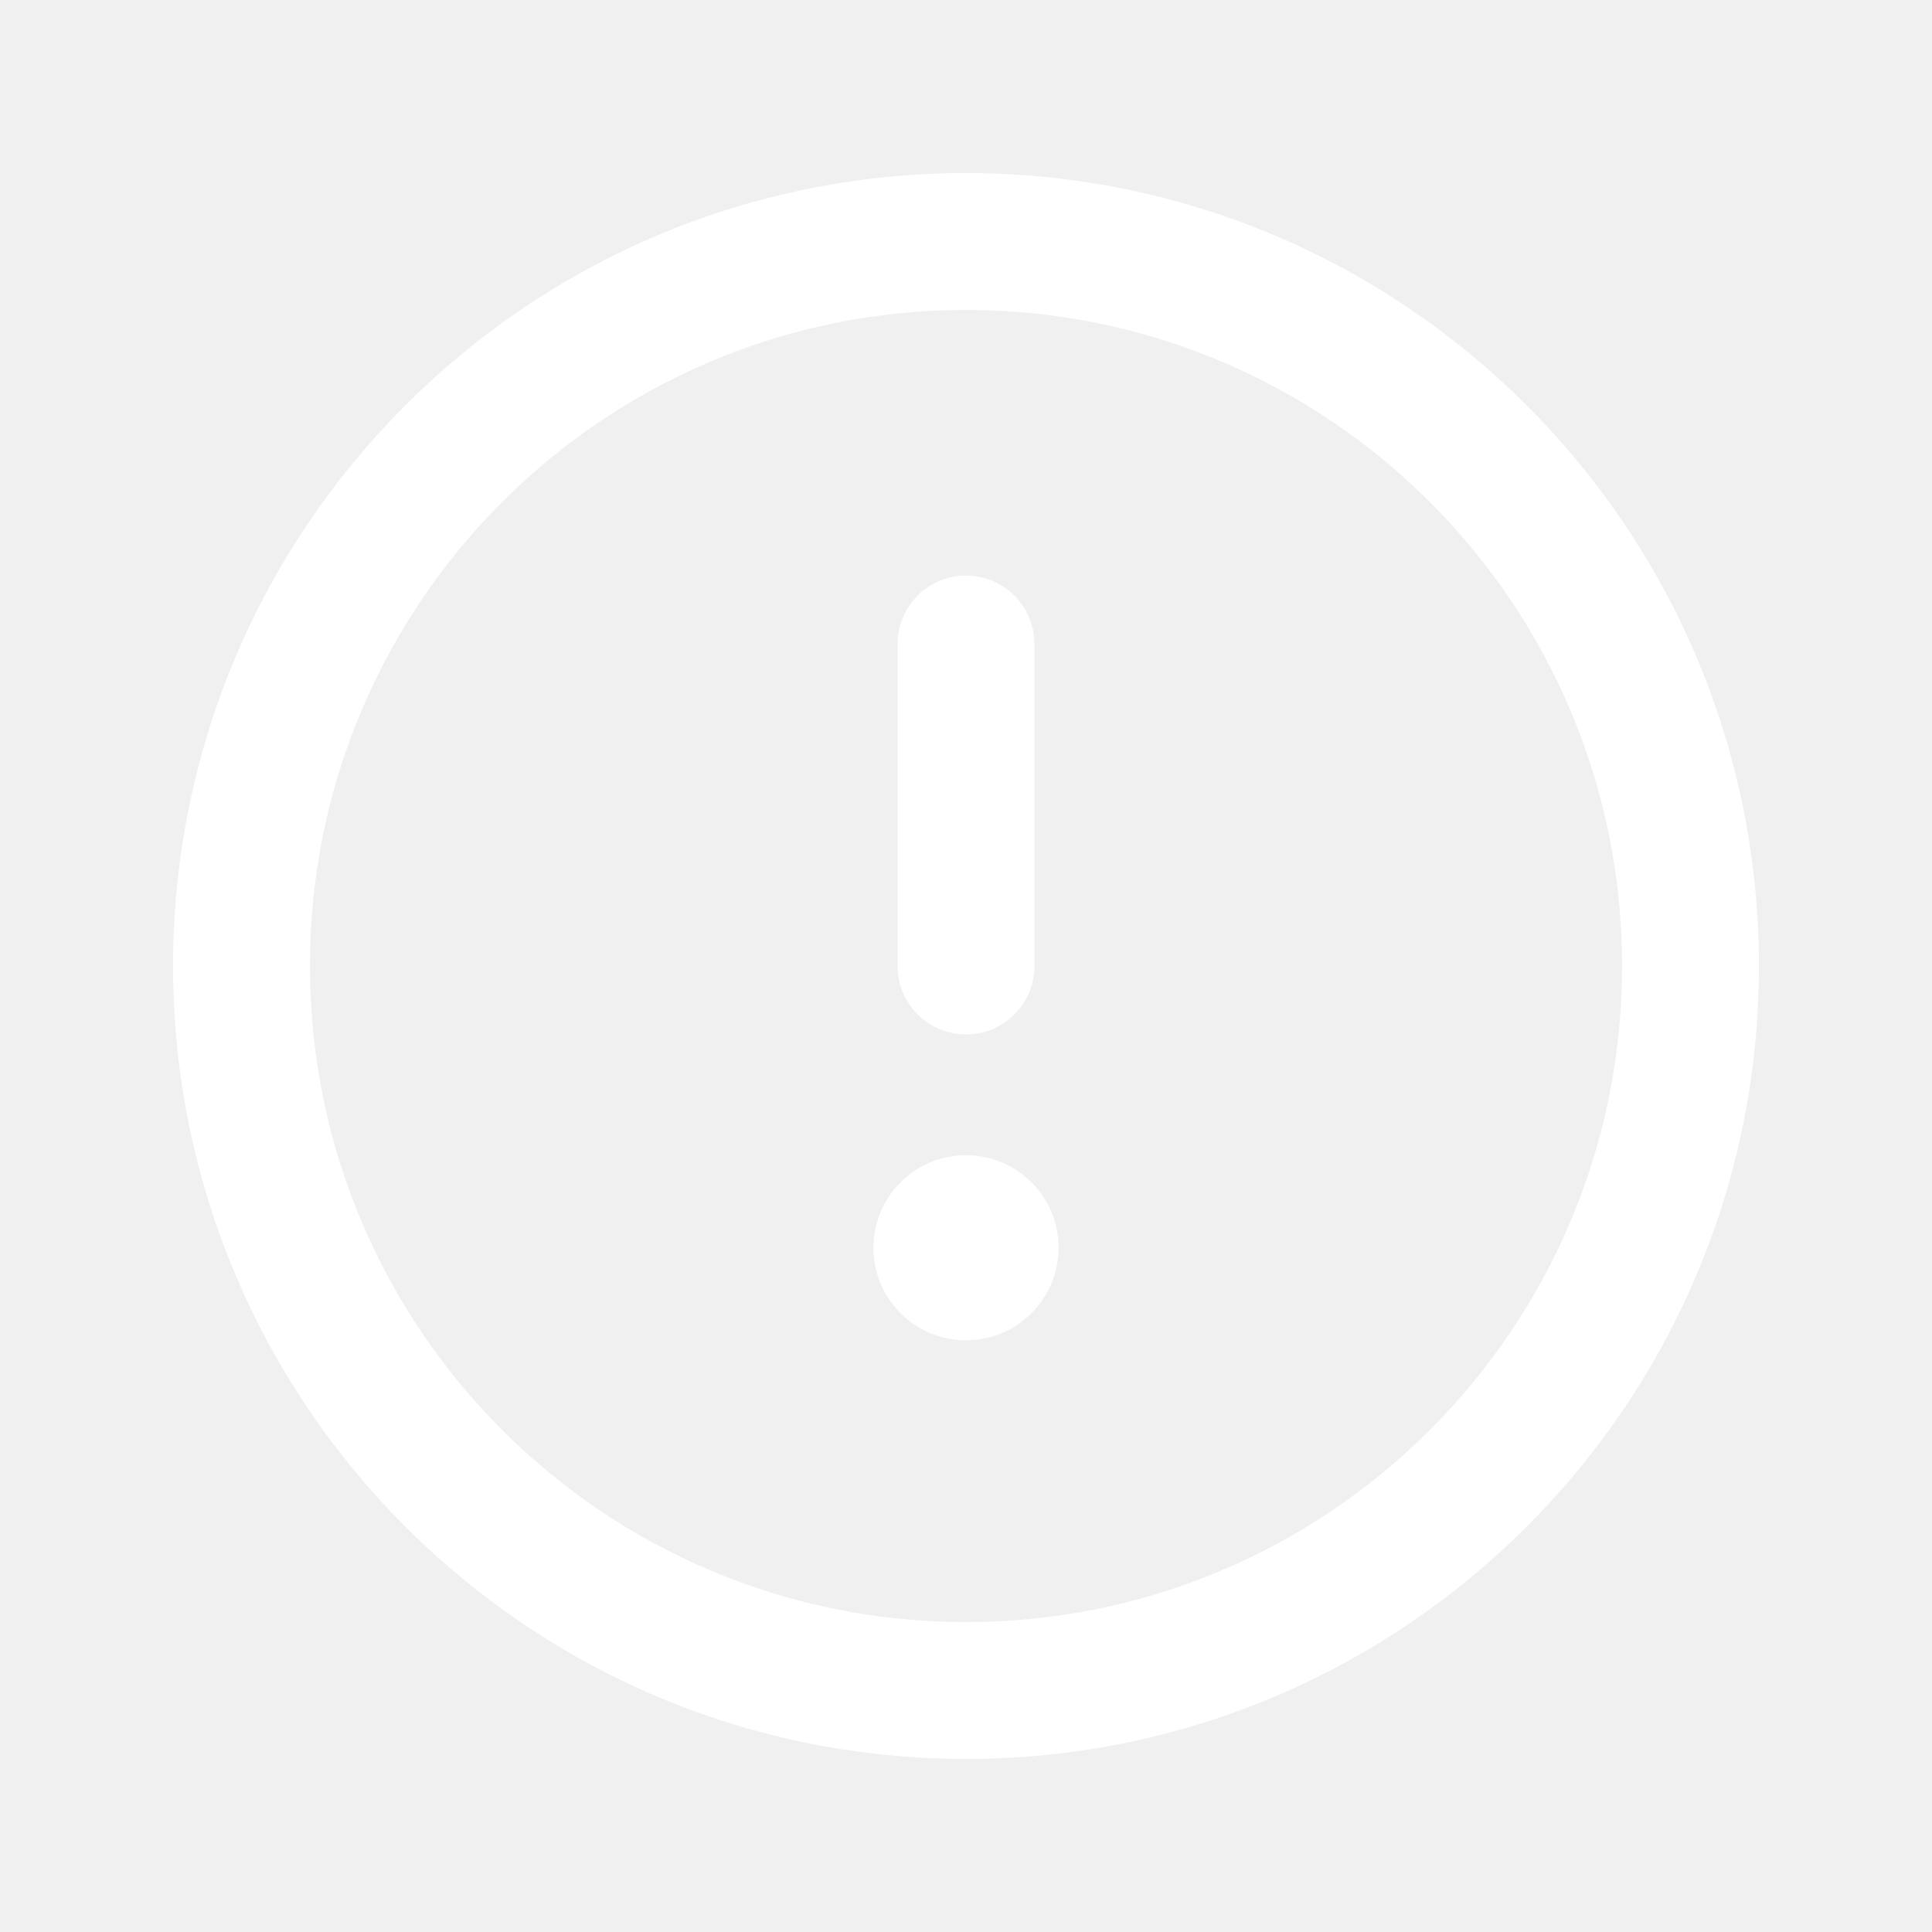
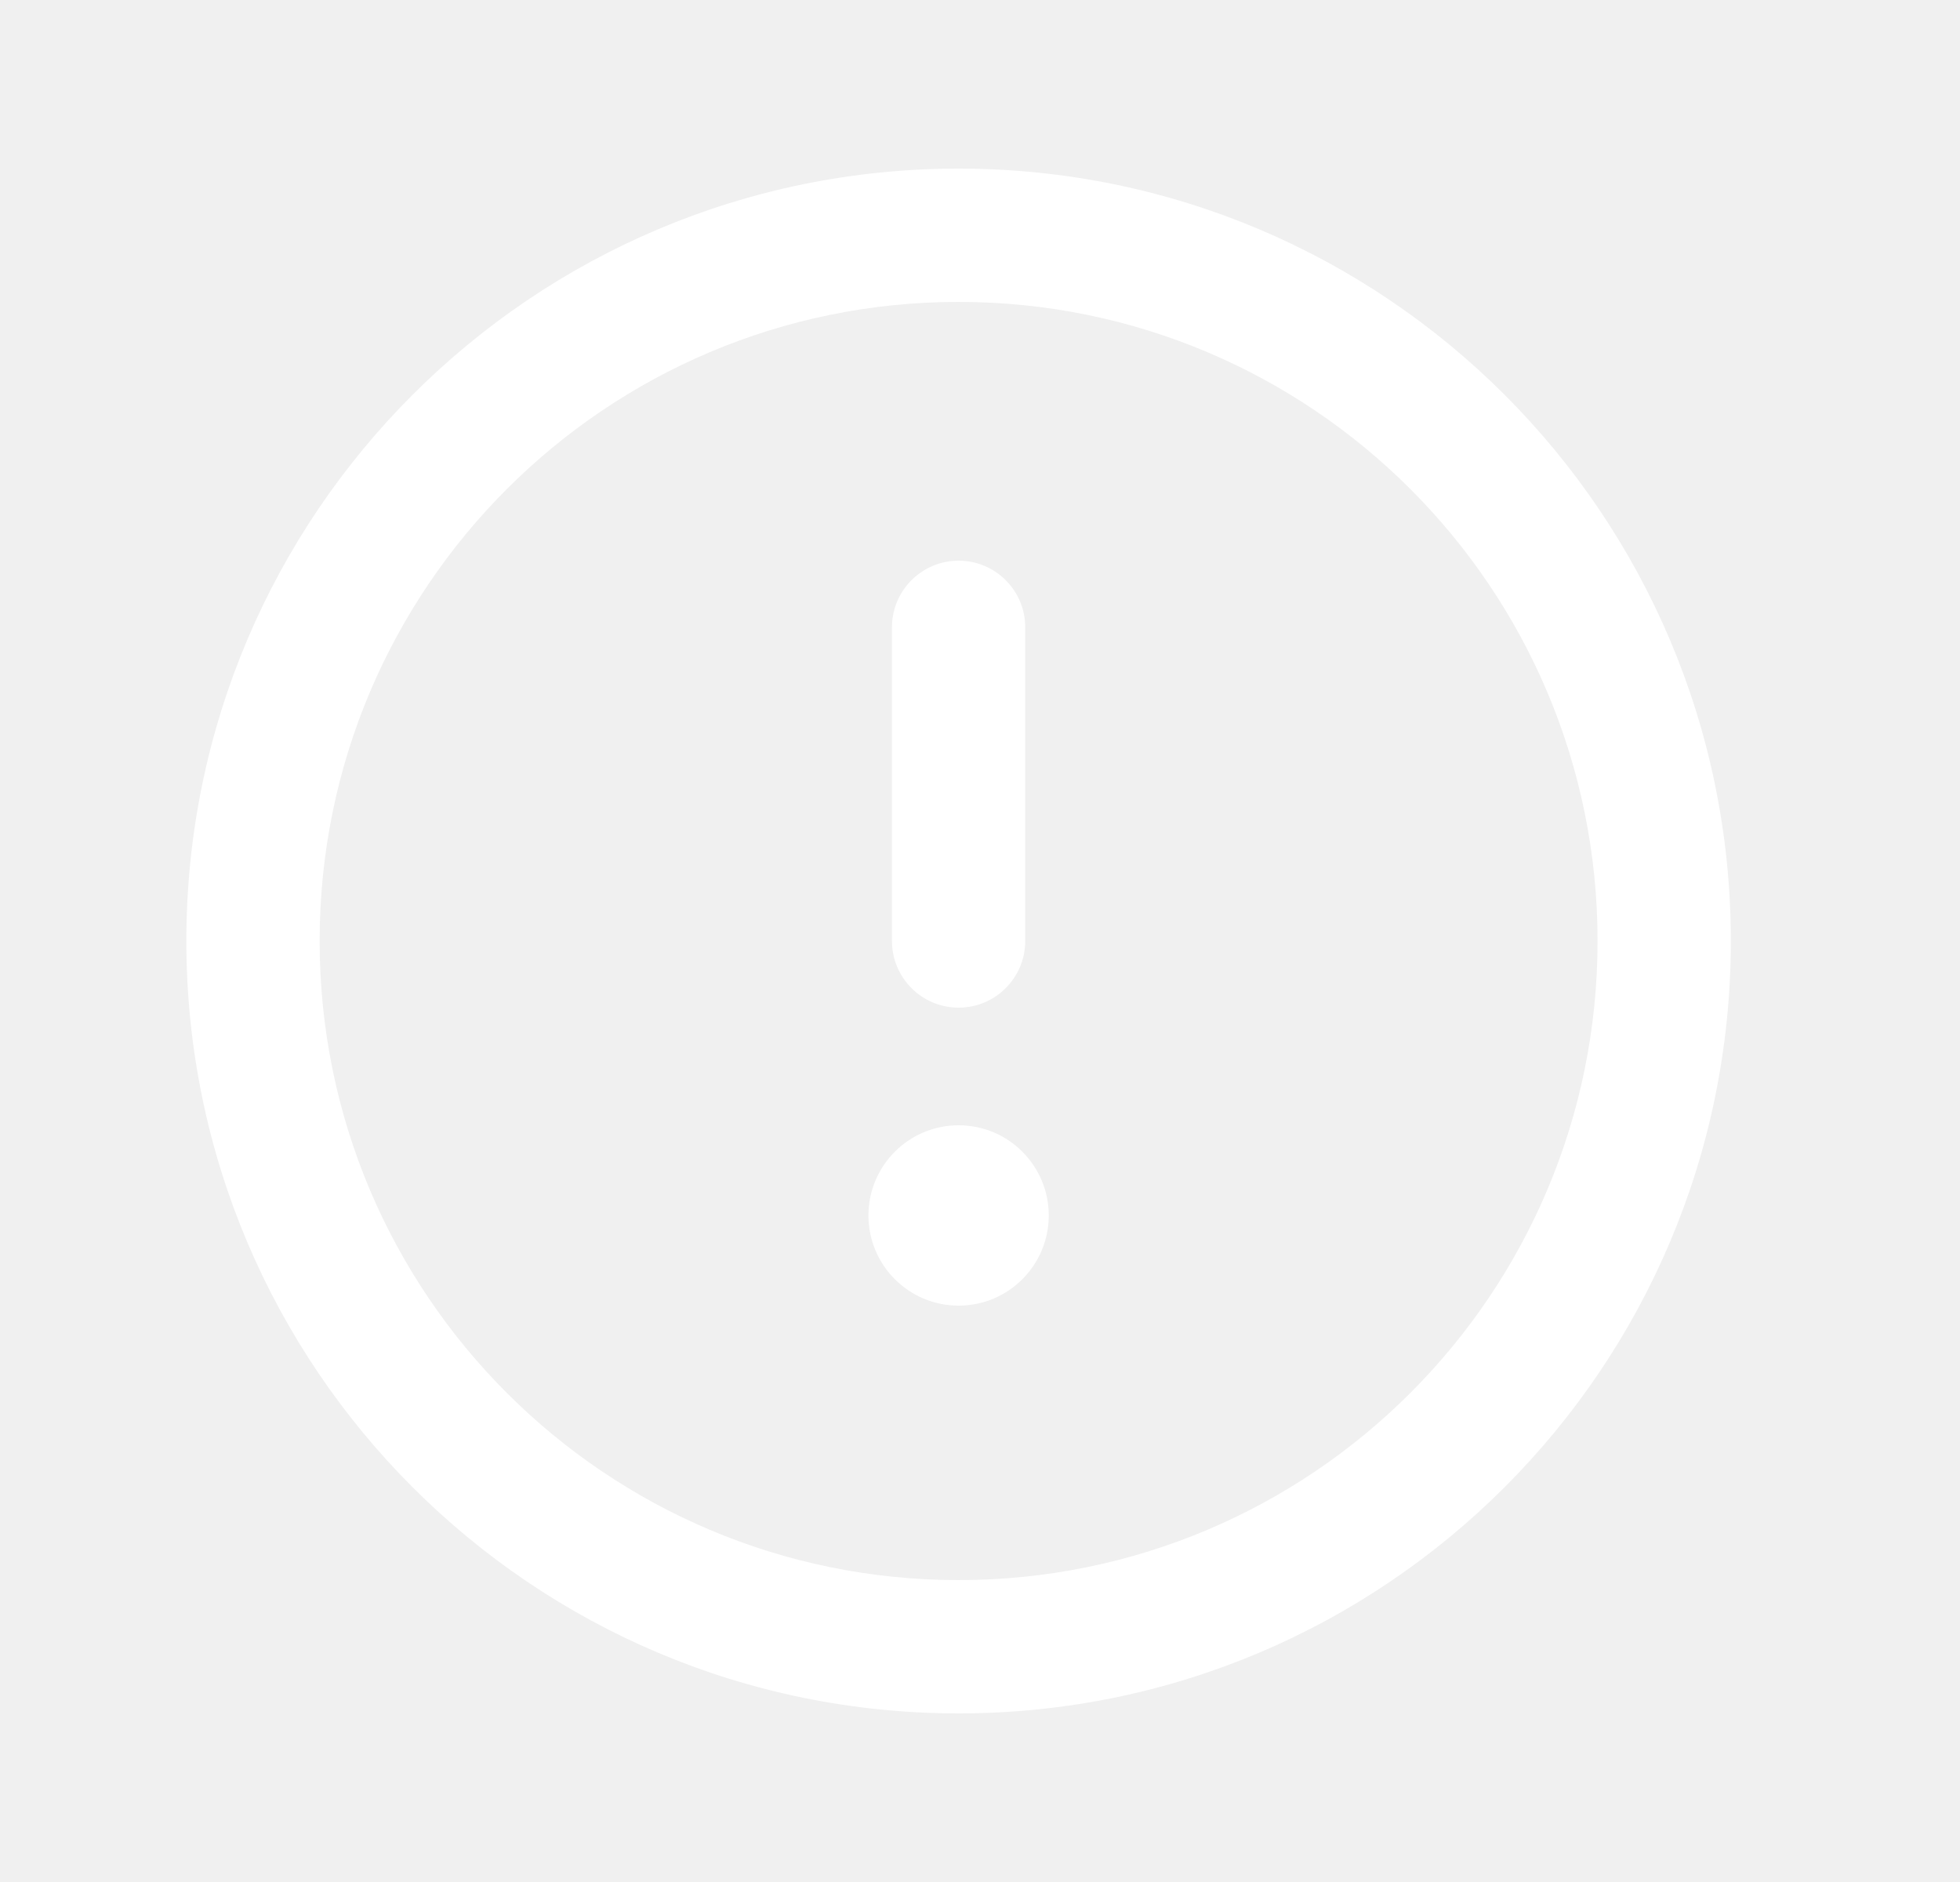
- <svg xmlns="http://www.w3.org/2000/svg" width="24" height="24" viewBox="0 0 24 24" fill="none">
-   <path fill-rule="evenodd" clip-rule="evenodd" d="M3.85 12C3.85 7.499 7.499 3.85 12 3.85C16.501 3.85 20.15 7.499 20.15 12C20.15 16.501 16.501 20.15 12 20.15C7.499 20.15 3.85 16.501 3.85 12ZM12 2.15C6.56 2.15 2.15 6.56 2.15 12C2.15 17.44 6.56 21.85 12 21.85C17.44 21.85 21.85 17.44 21.85 12C21.85 6.56 17.44 2.15 12 2.15ZM11.15 12C11.15 12.469 11.53 12.85 12 12.85C12.469 12.85 12.85 12.469 12.85 12V8C12.85 7.53 12.469 7.15 12 7.15C11.53 7.15 11.15 7.53 11.15 8V12ZM12 14.35C11.365 14.35 10.85 14.865 10.85 15.5C10.85 16.135 11.365 16.65 12 16.65C12.635 16.65 13.15 16.135 13.15 15.5C13.15 14.865 12.635 14.35 12 14.35Z" fill="white" />
+ <svg xmlns="http://www.w3.org/2000/svg" width="25" height="24" viewBox="0 0 25 24" fill="none">
+   <path fill-rule="evenodd" clip-rule="evenodd" d="M4.077 12C4.077 7.499 7.726 3.85 12.227 3.85C16.728 3.85 20.377 7.499 20.377 12C20.377 16.501 16.728 20.15 12.227 20.15C7.726 20.15 4.077 16.501 4.077 12ZM12.227 2.15C6.787 2.15 2.377 6.56 2.377 12C2.377 17.44 6.787 21.85 12.227 21.85C17.667 21.85 22.077 17.44 22.077 12C22.077 6.56 17.667 2.15 12.227 2.15ZM11.377 12C11.377 12.469 11.758 12.85 12.227 12.85C12.696 12.85 13.077 12.469 13.077 12V8C13.077 7.53 12.696 7.15 12.227 7.15C11.758 7.15 11.377 7.53 11.377 8V12ZM12.227 14.35C11.592 14.35 11.077 14.865 11.077 15.5C11.077 16.135 11.592 16.65 12.227 16.65C12.862 16.65 13.377 16.135 13.377 15.5C13.377 14.865 12.862 14.35 12.227 14.35Z" fill="white" />
</svg>
